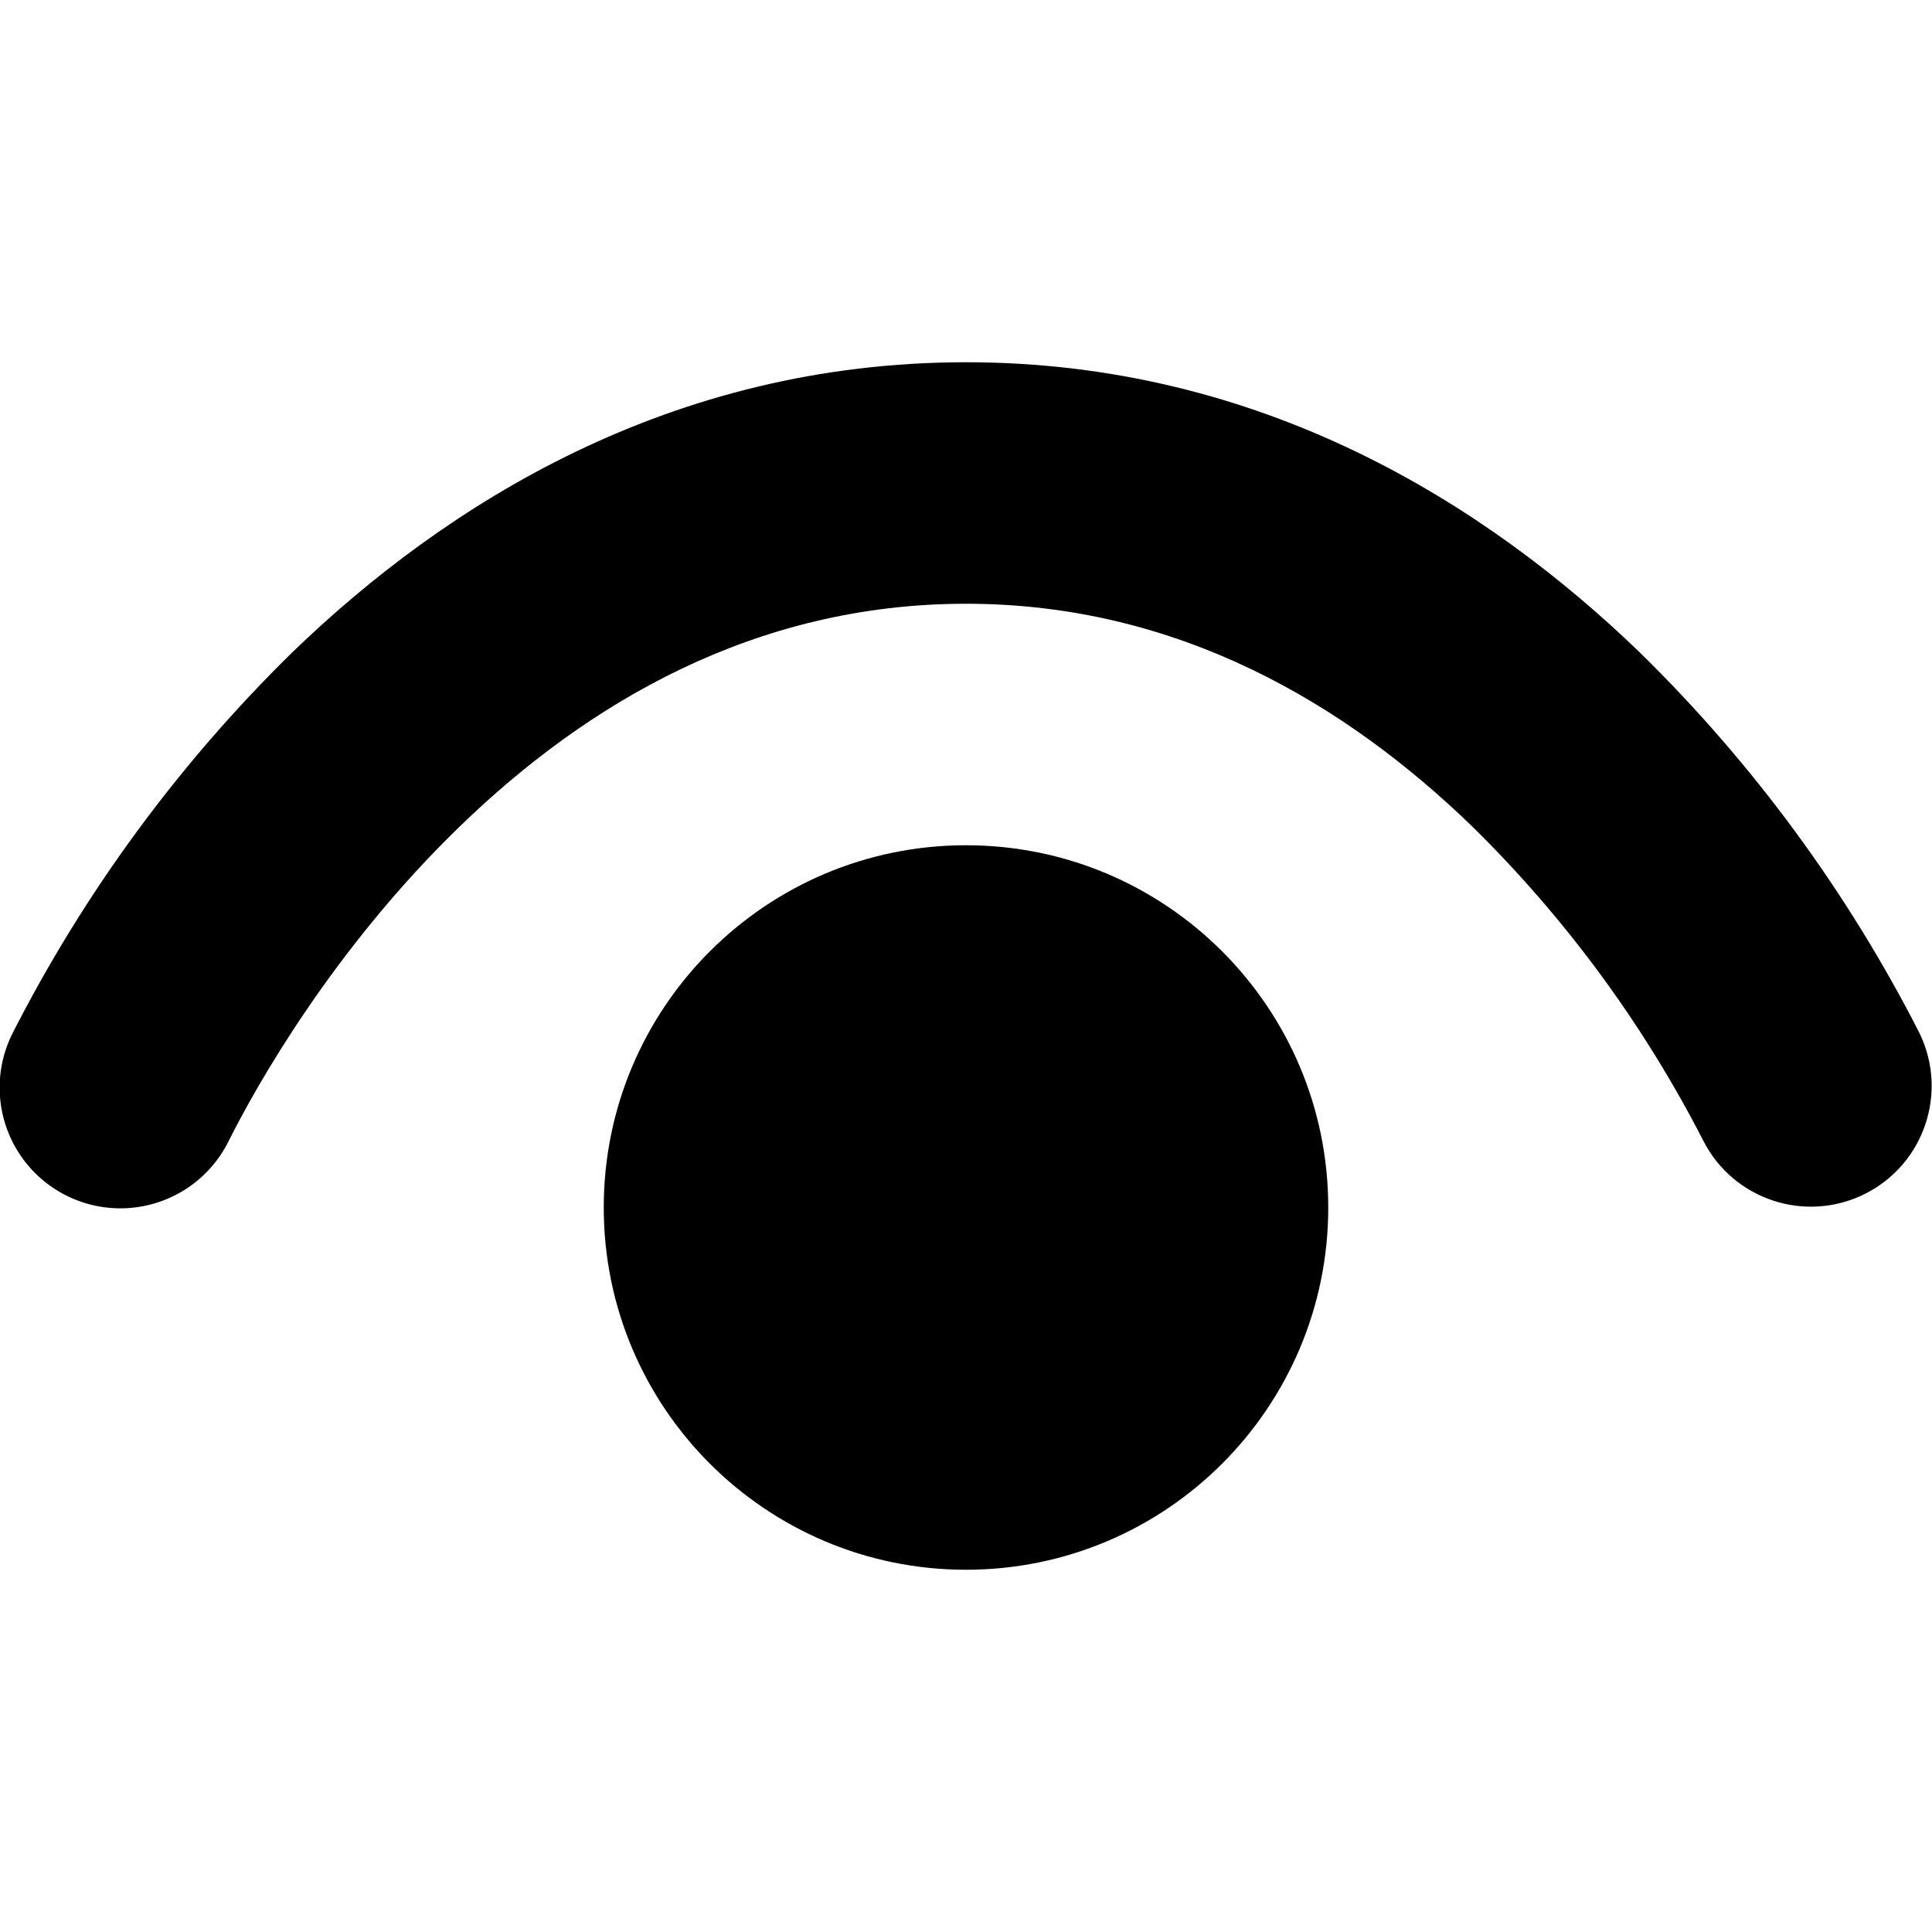
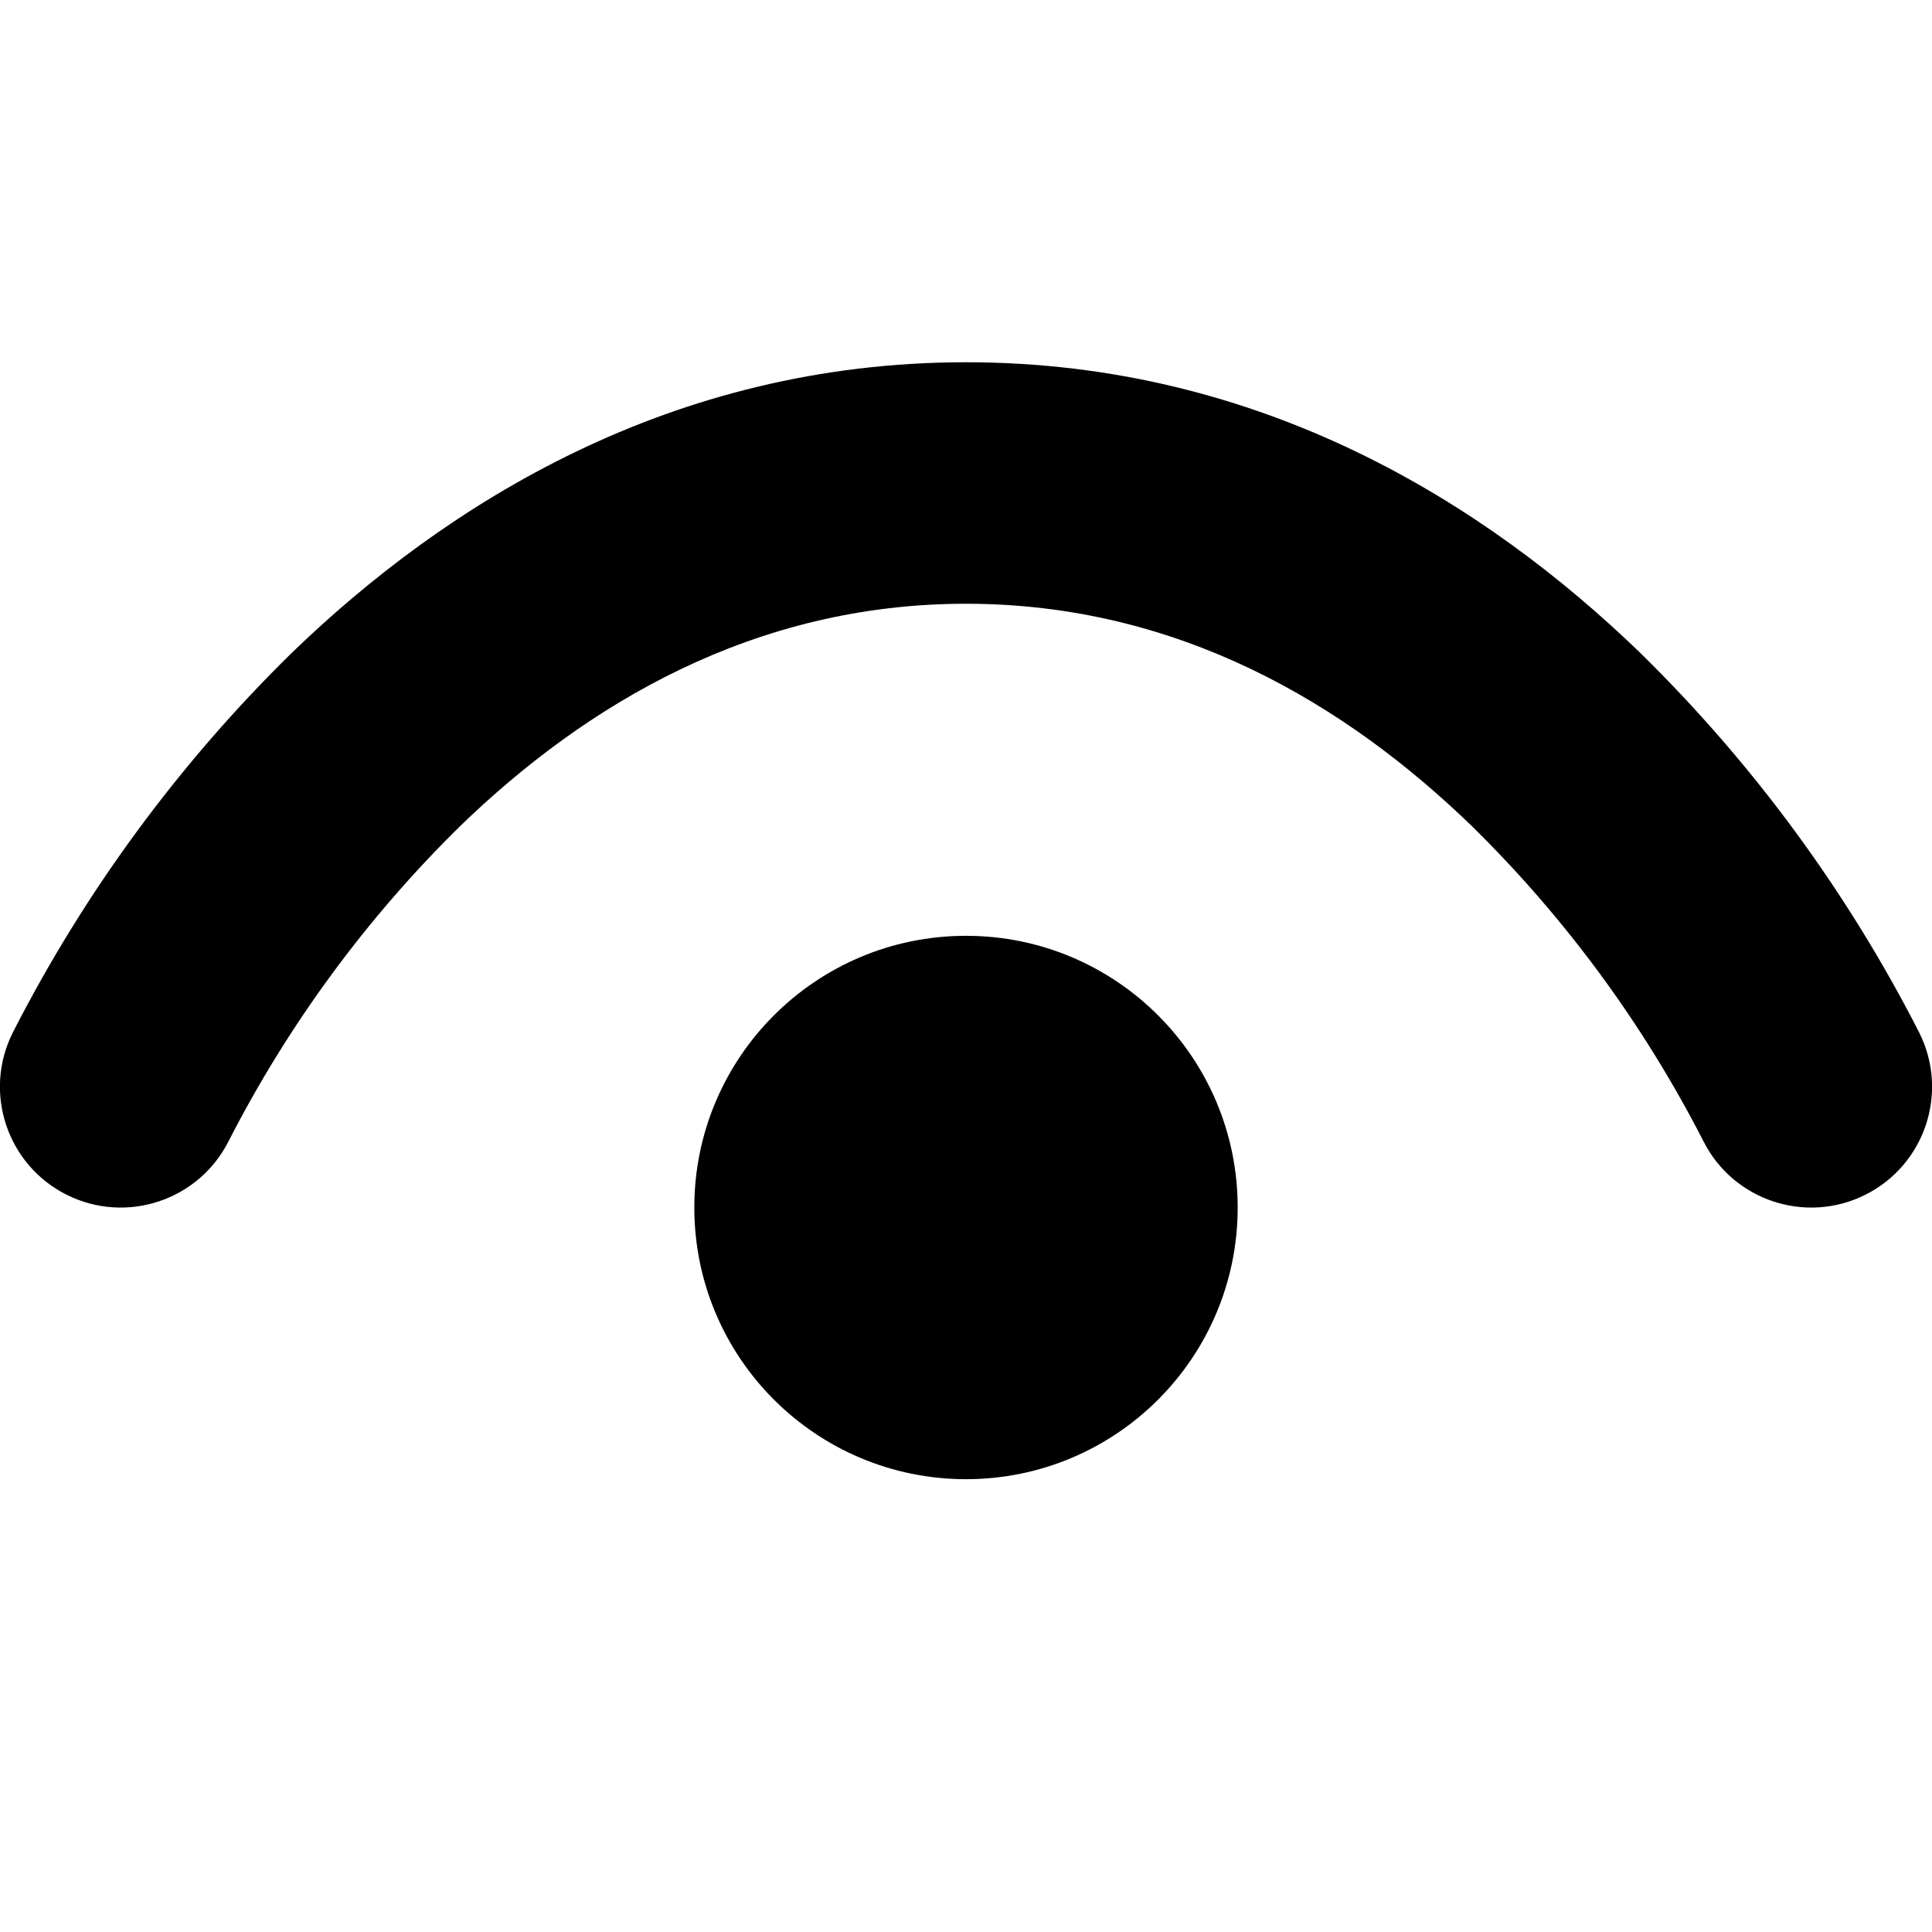
<svg xmlns="http://www.w3.org/2000/svg" viewBox="0 0 16 16">
-   <path d="M1.895 9.447c.222-.444.862-1.586 1.913-2.603C4.854 5.83 6.243 5 8 5c1.757 0 3.146.831 4.192 1.844a10.136 10.136 0 0 1 1.914 2.603 1 1 0 0 0 1.789-.894 12.128 12.128 0 0 0-2.312-3.147C12.304 4.17 10.443 3 8 3S3.696 4.169 2.417 5.406A12.129 12.129 0 0 0 .106 8.553a1 1 0 1 0 1.789.894Z" />
-   <path d="M8 13a3 3 0 1 0 0-6 3 3 0 0 0 0 6Z" />
+   <path fill-rule="evenodd" clip-rule="evenodd" d="M3.808 6.844a10.135 10.135 0 0 0-1.913 2.603 1 1 0 0 1-1.79-.894 12.129 12.129 0 0 1 2.312-3.147C3.697 4.17 5.557 3 8 3s4.304 1.169 5.583 2.406a12.128 12.128 0 0 1 2.312 3.147 1 1 0 1 1-1.79.894 10.136 10.136 0 0 0-1.913-2.603C11.146 5.83 9.757 5 8 5c-1.757 0-3.146.831-4.192 1.844ZM8 12.25a2.25 2.25 0 1 0 0-4.5 2.25 2.25 0 0 0 0 4.5Z" />
</svg>
